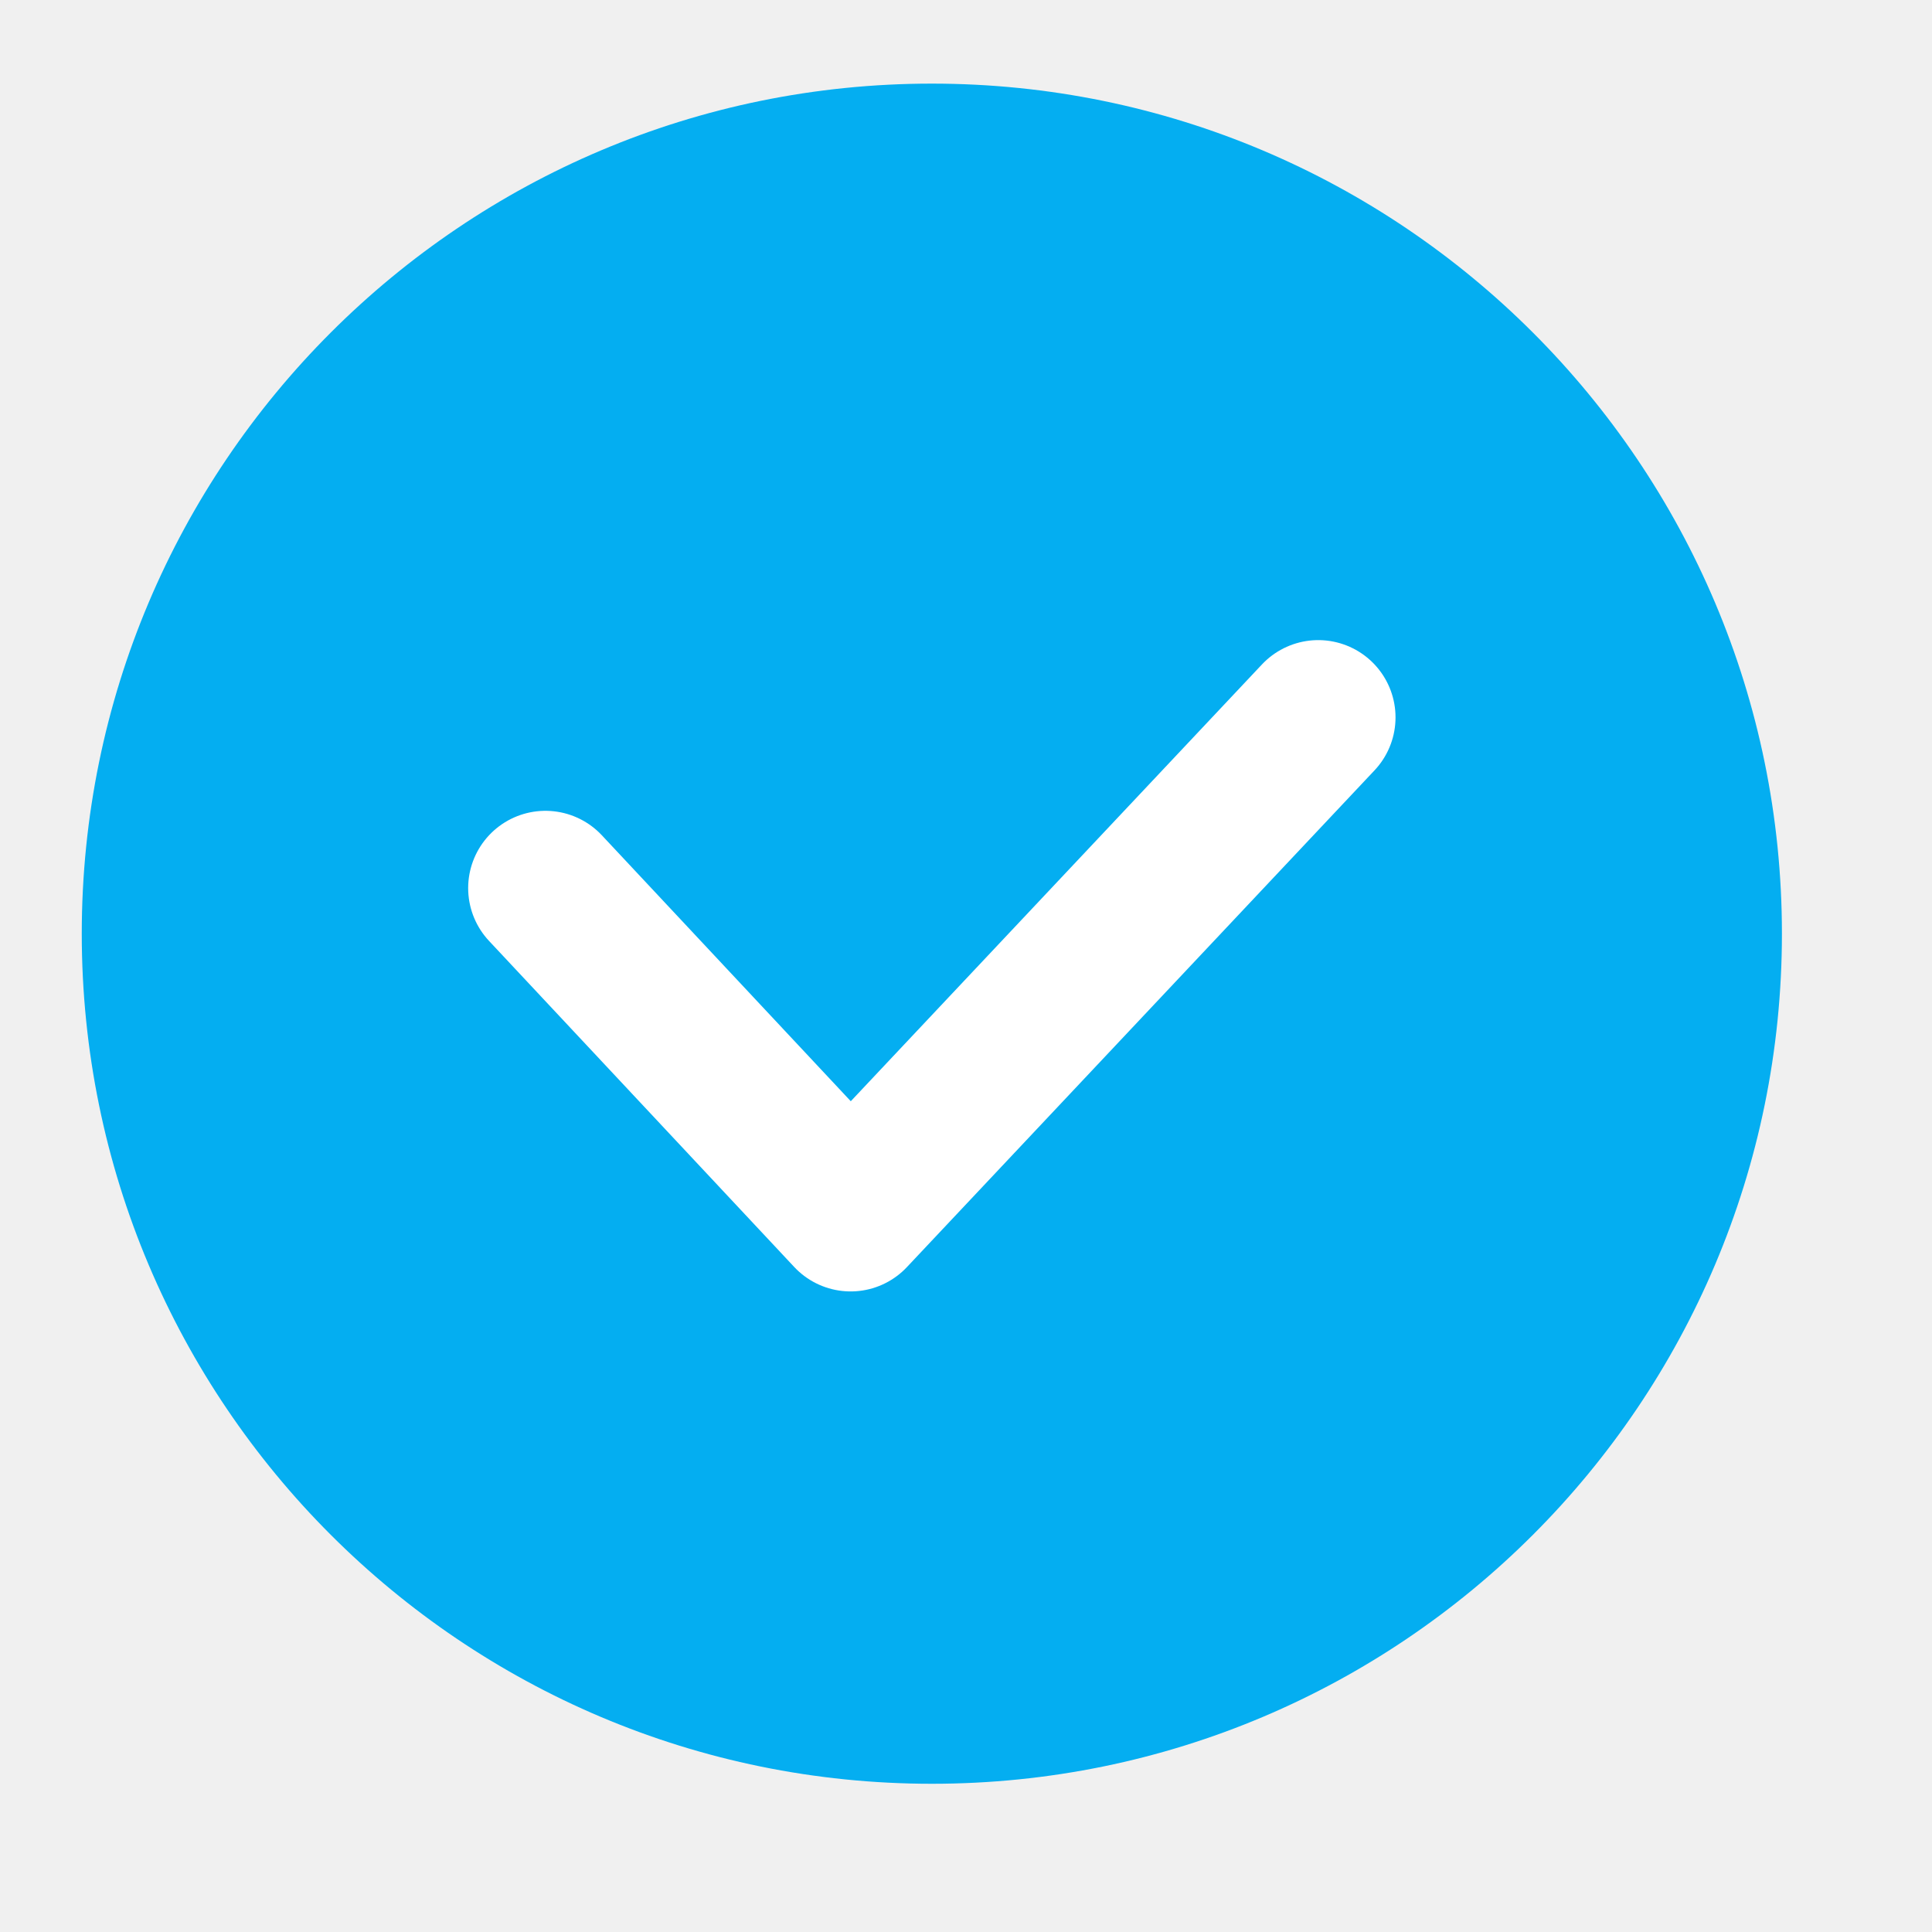
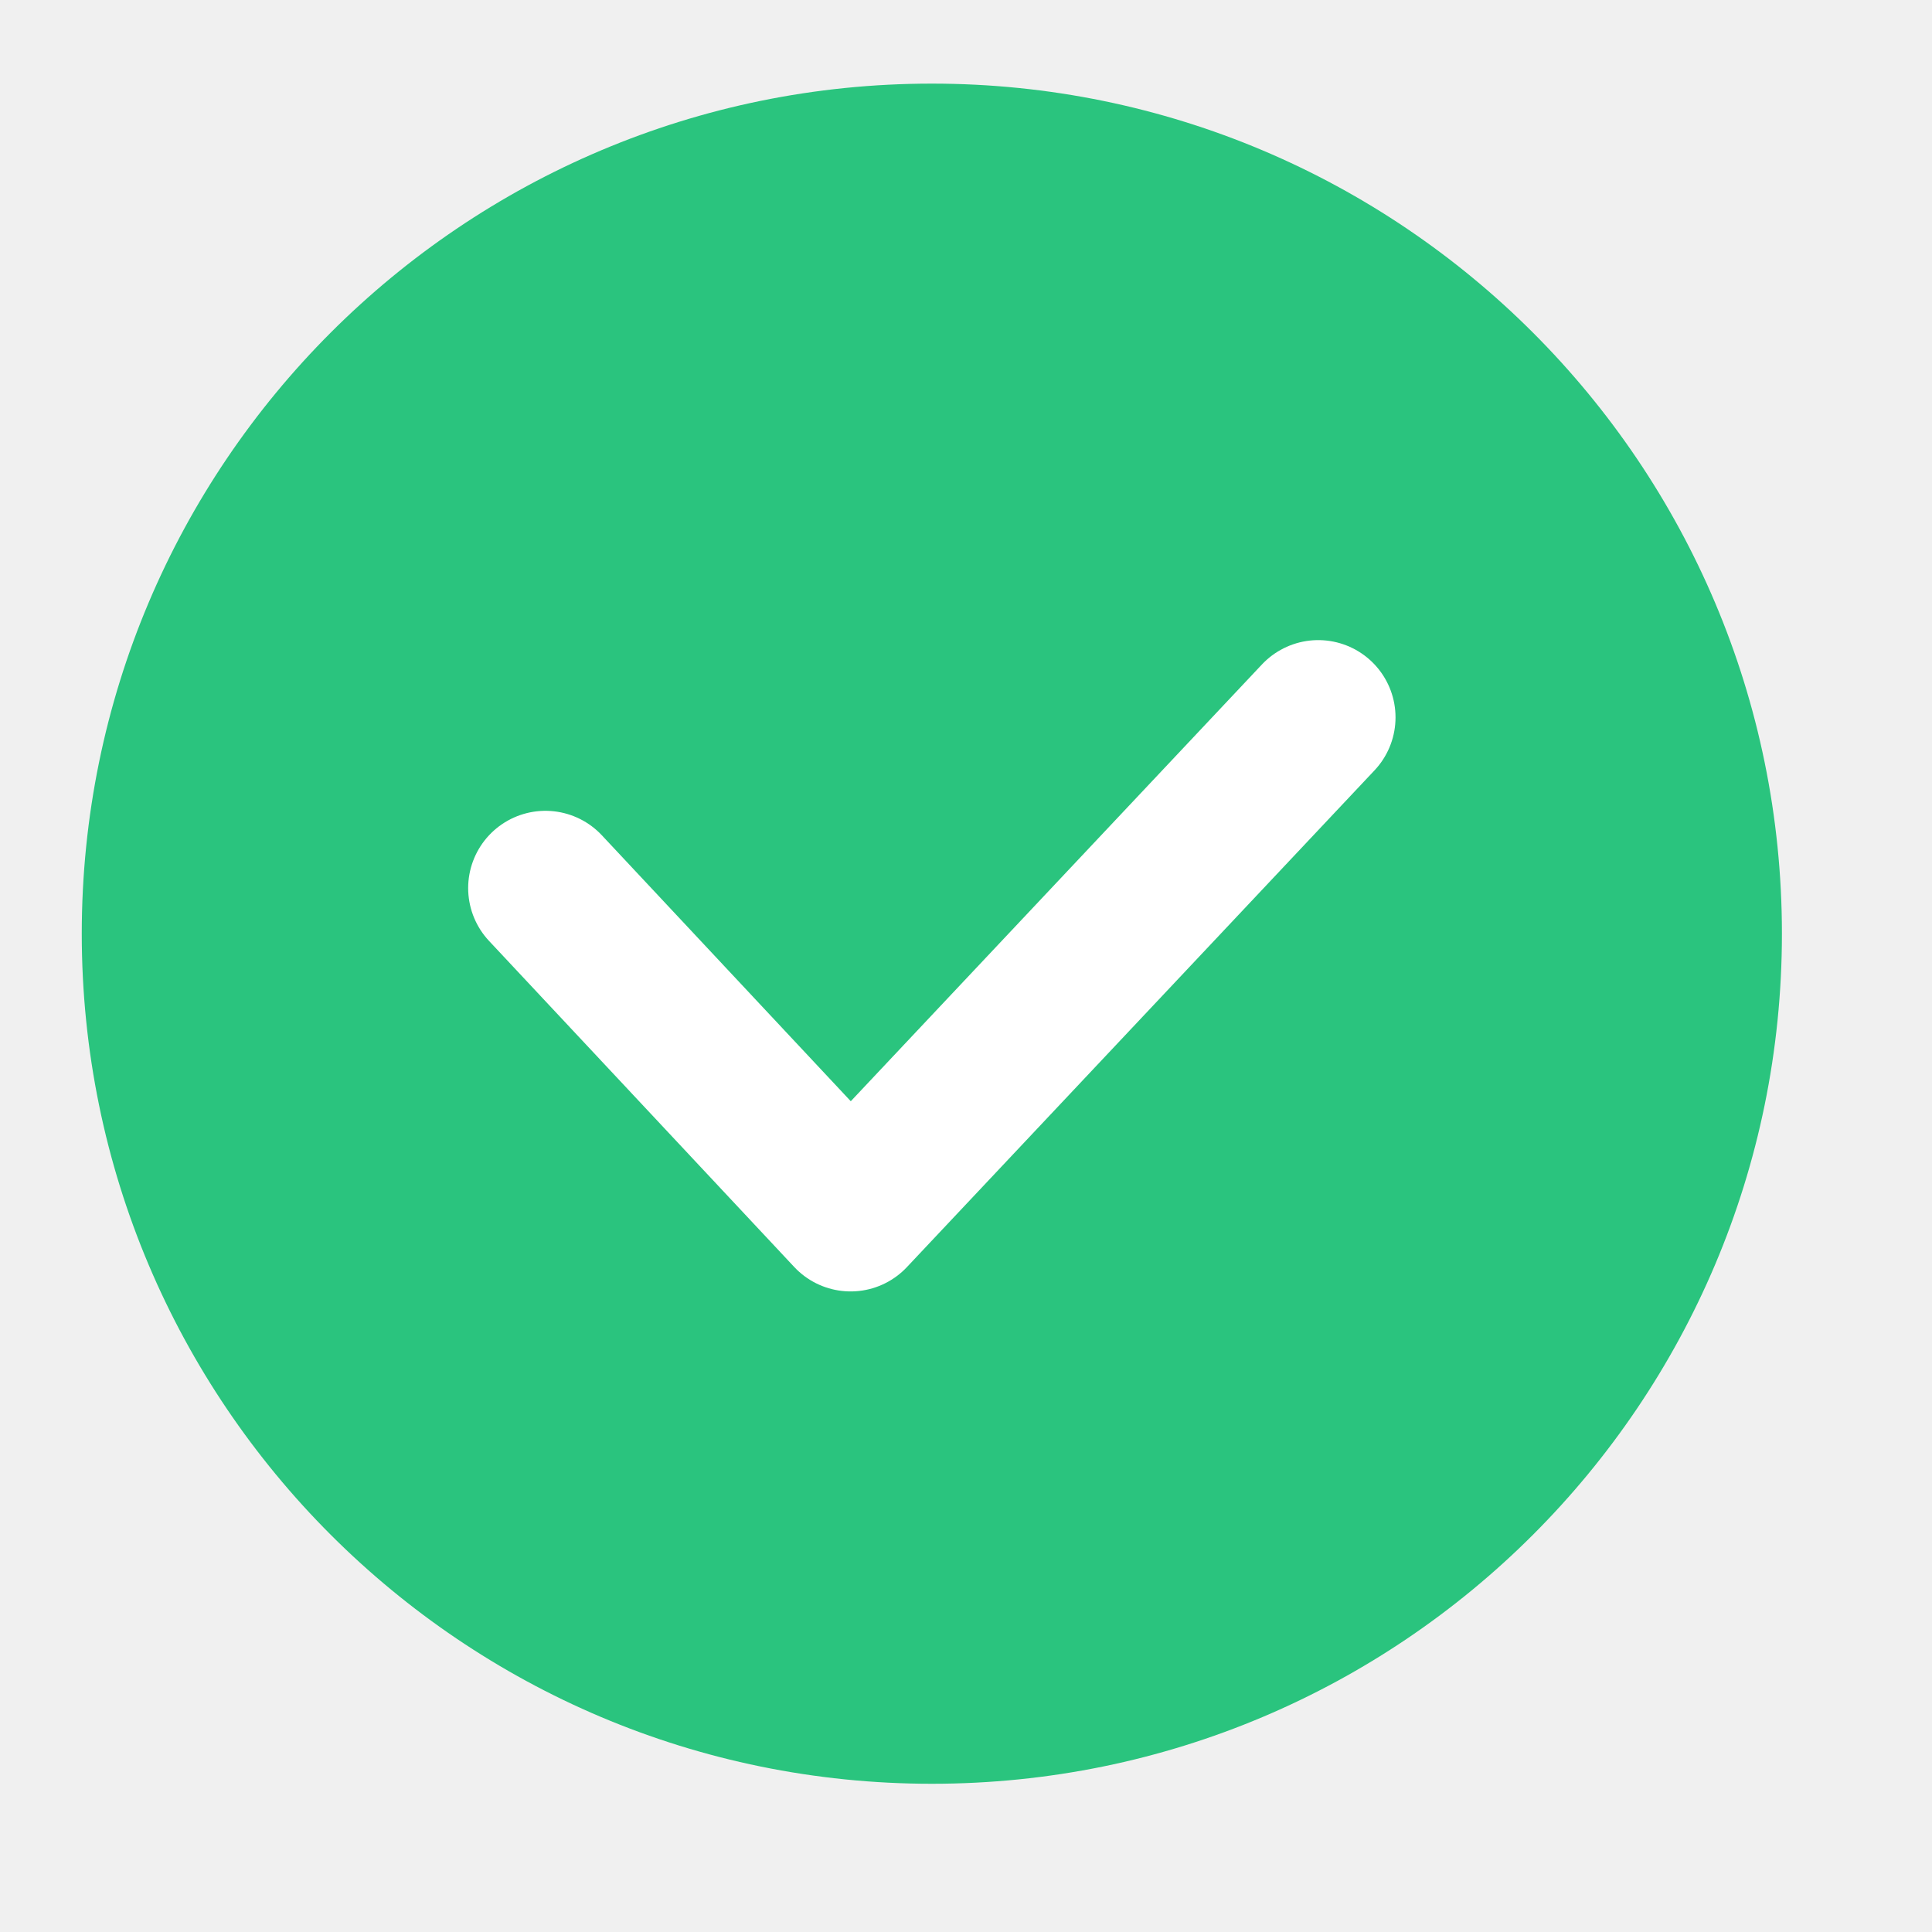
<svg xmlns="http://www.w3.org/2000/svg" width="25" height="25" viewBox="0 0 25 25" fill="none">
-   <circle cx="12.058" cy="12.082" r="11" fill="#04AEF1" />
+   <circle cx="12.058" cy="12.082" r="11" fill="#2AC47E" />
  <path d="M17.058 9.283L11.007 15.711L7.058 11.492" stroke="white" stroke-width="2" stroke-linecap="round" stroke-linejoin="round" />
</svg>
